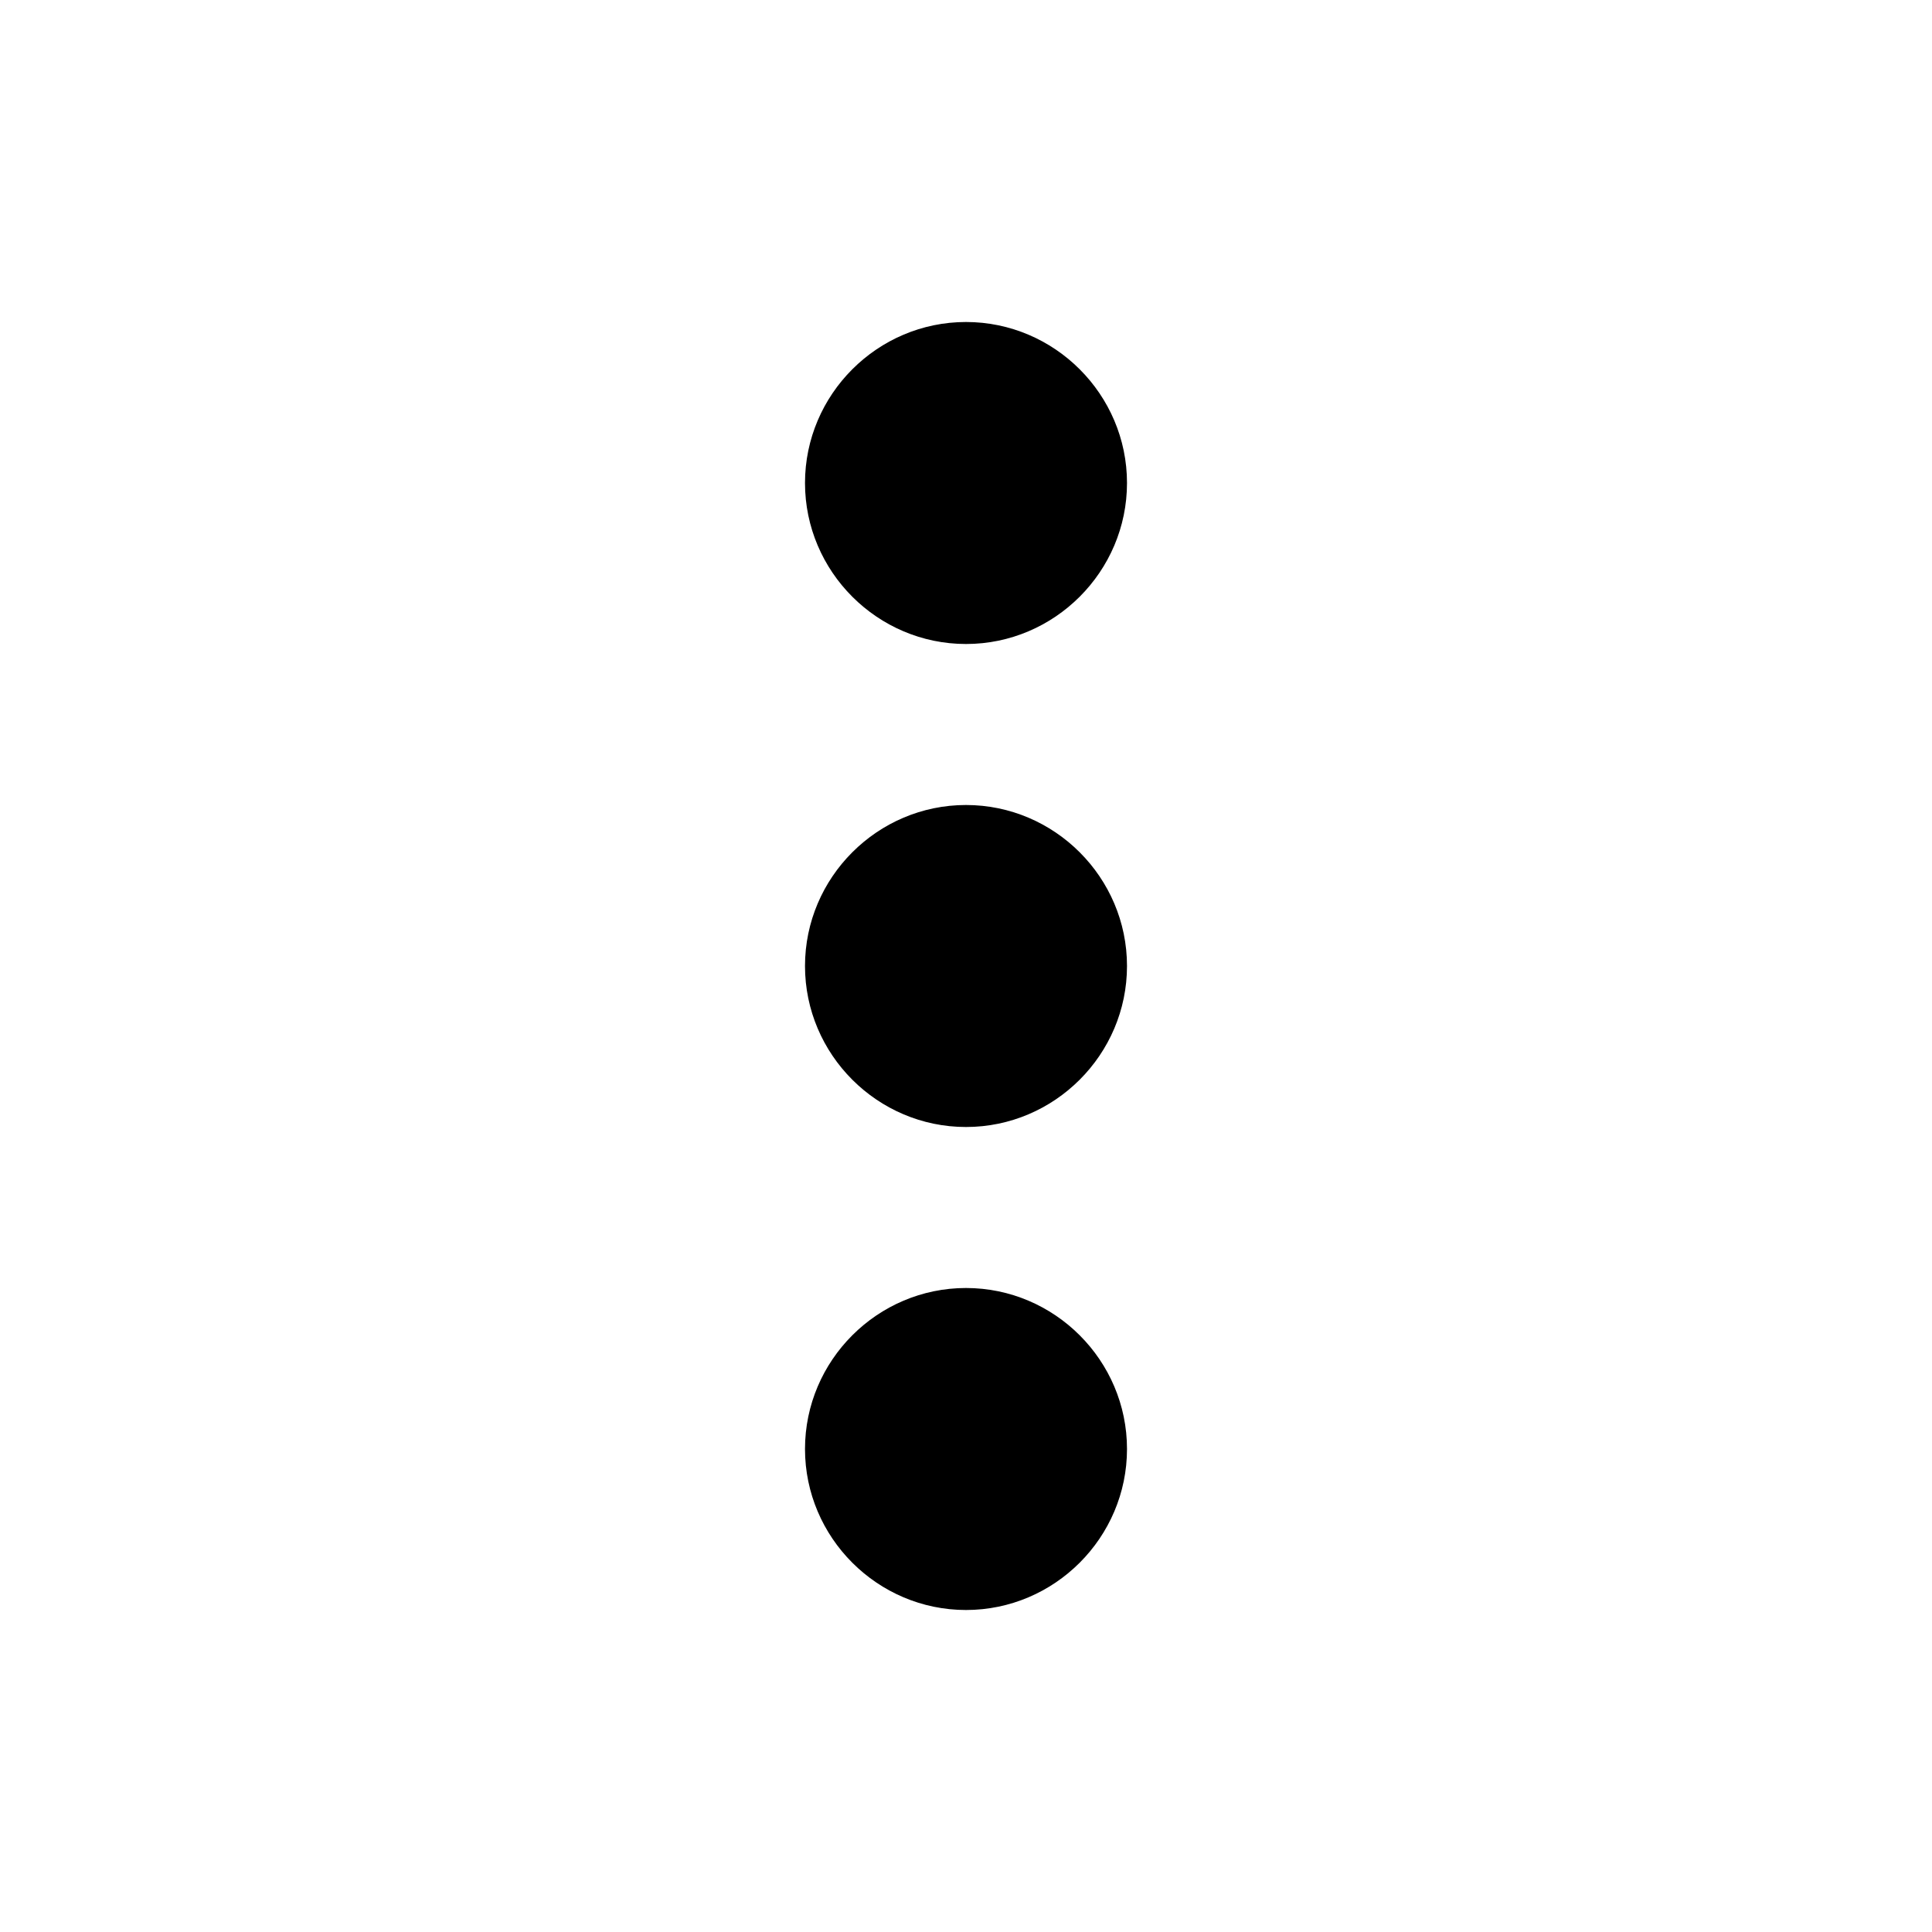
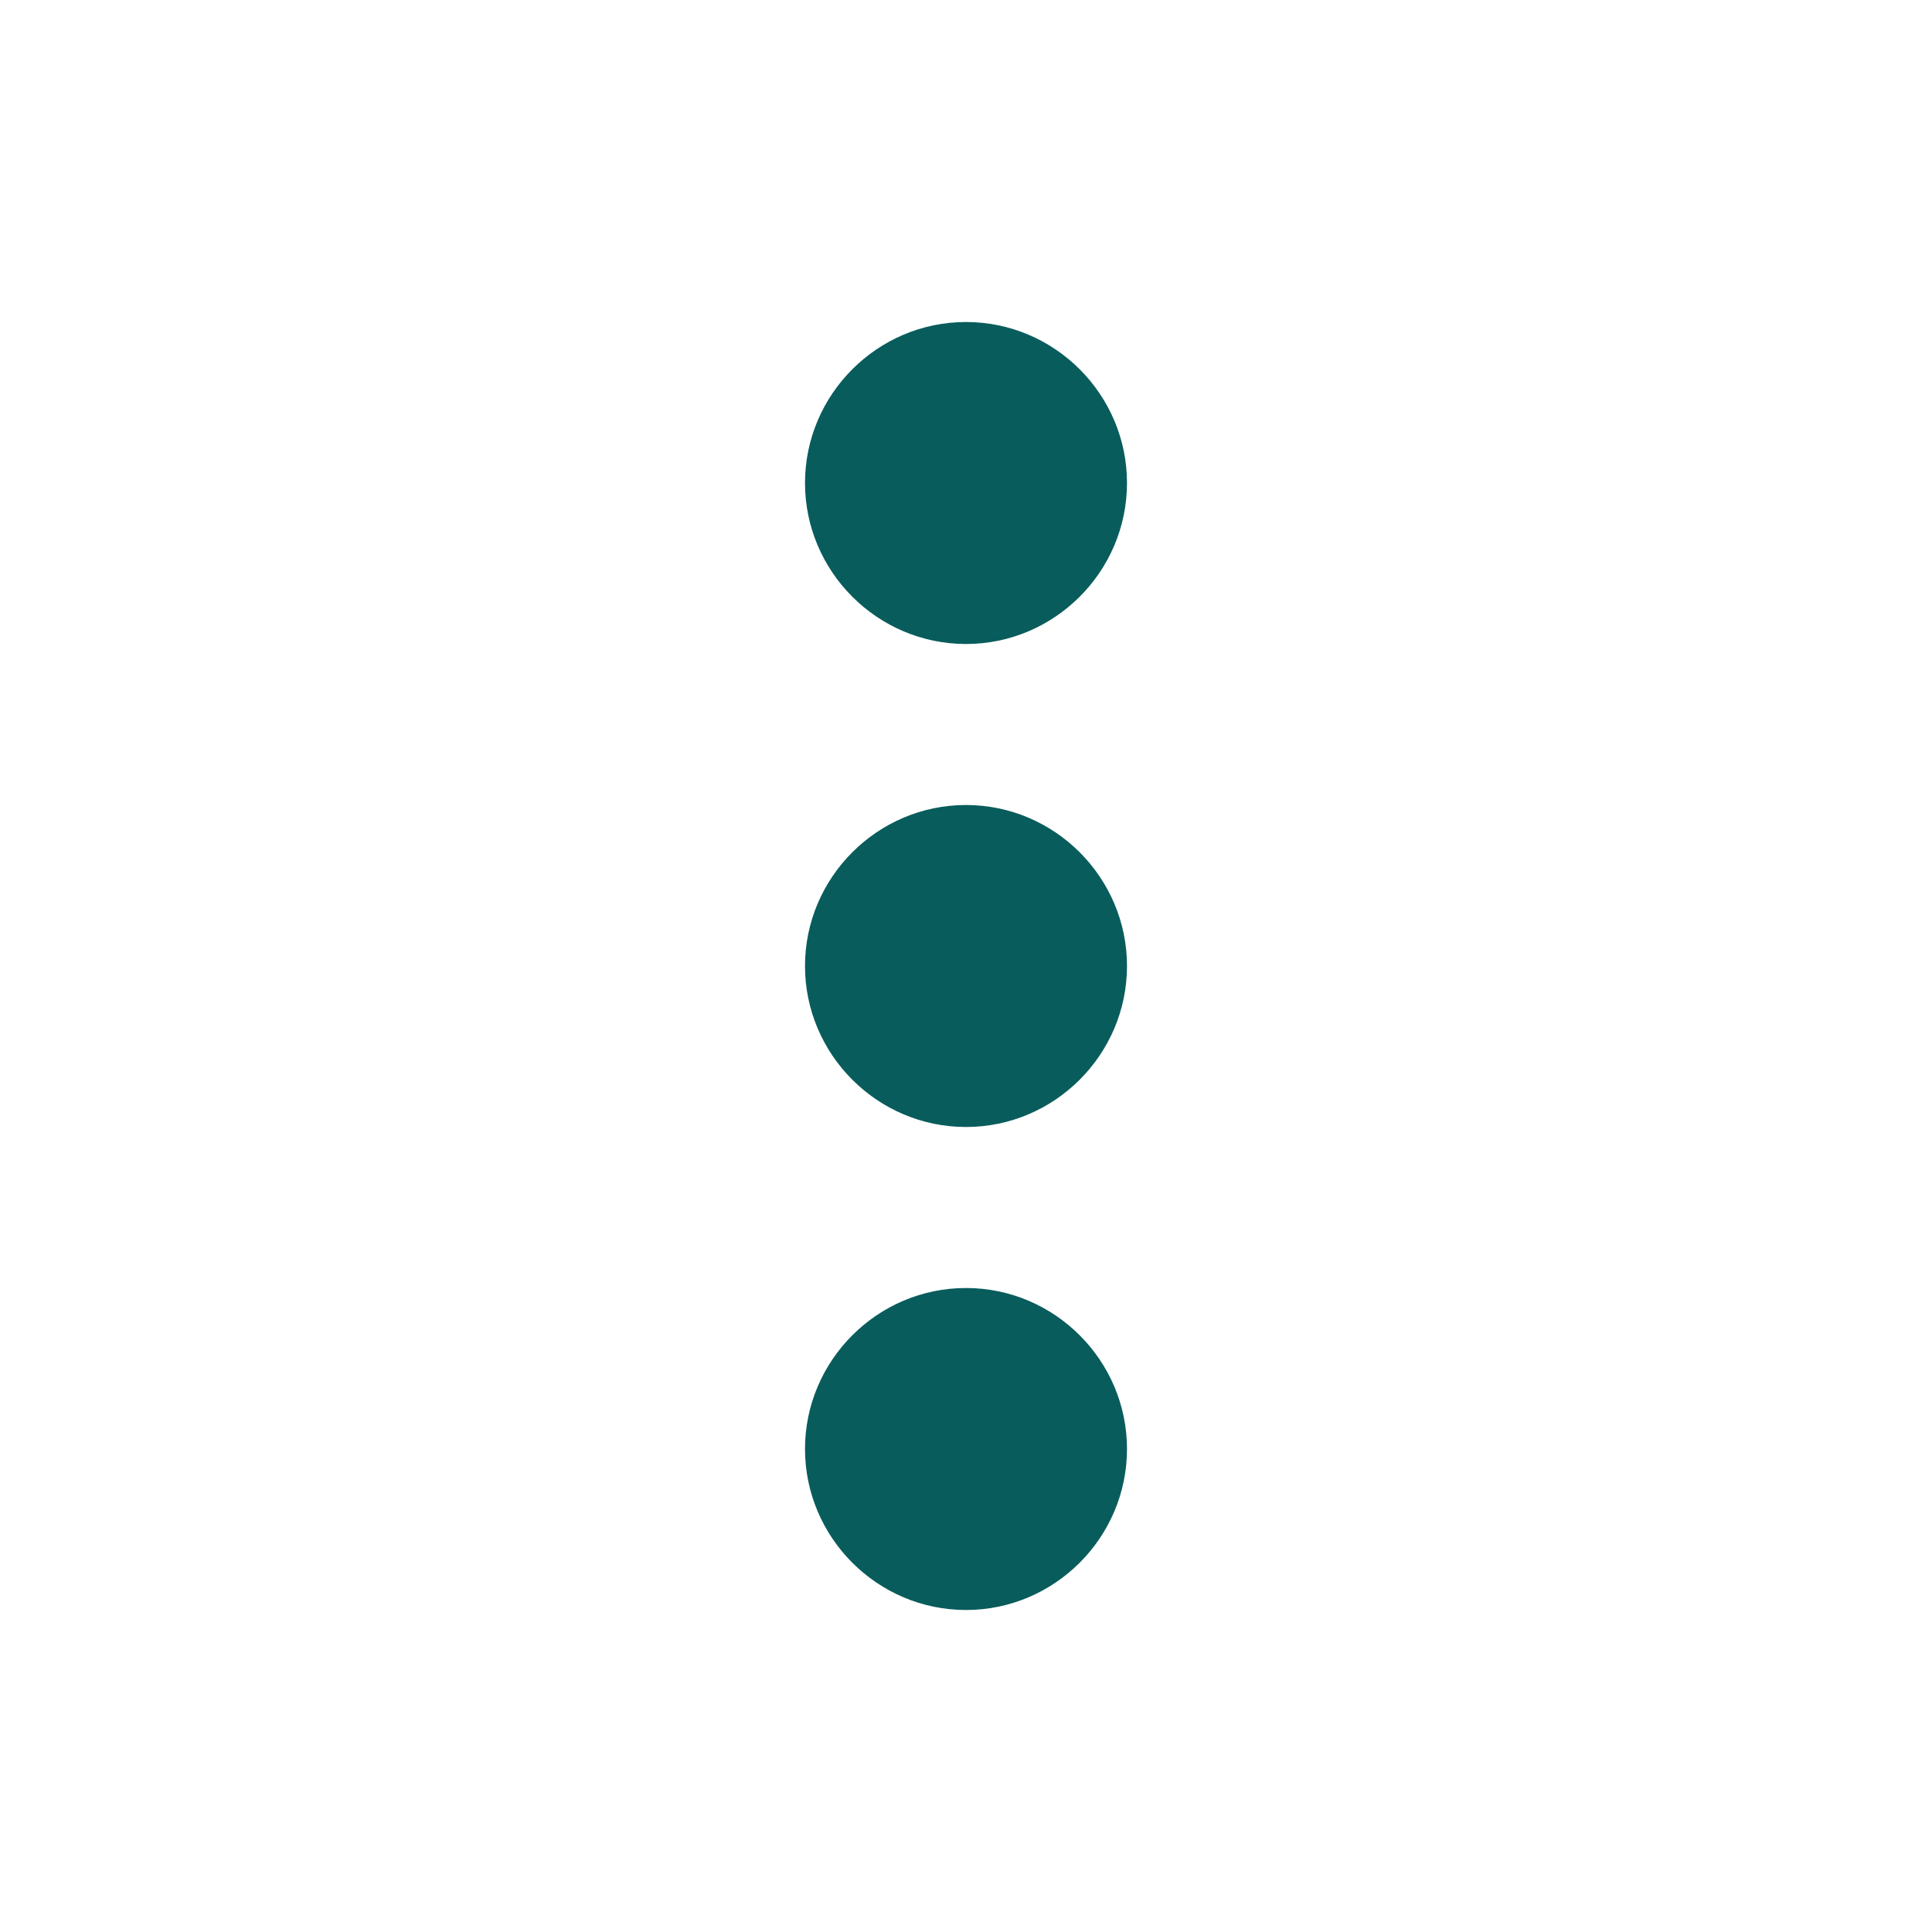
- <svg xmlns="http://www.w3.org/2000/svg" height="24px" viewBox="0 0 24 24" width="24px" fill="#000000">
+ <svg xmlns="http://www.w3.org/2000/svg" height="24px" viewBox="0 0 24 24" width="24px" fill="#095c5c">
  <path d="M0 0h24v24H0z" fill="none" />
  <path d="M12 8c1.1 0 2-.9 2-2s-.9-2-2-2-2 .9-2 2 .9 2 2 2zm0 2c-1.1 0-2 .9-2 2s.9 2 2 2 2-.9 2-2-.9-2-2-2zm0 6c-1.1 0-2 .9-2 2s.9 2 2 2 2-.9 2-2-.9-2-2-2z" />
</svg>
